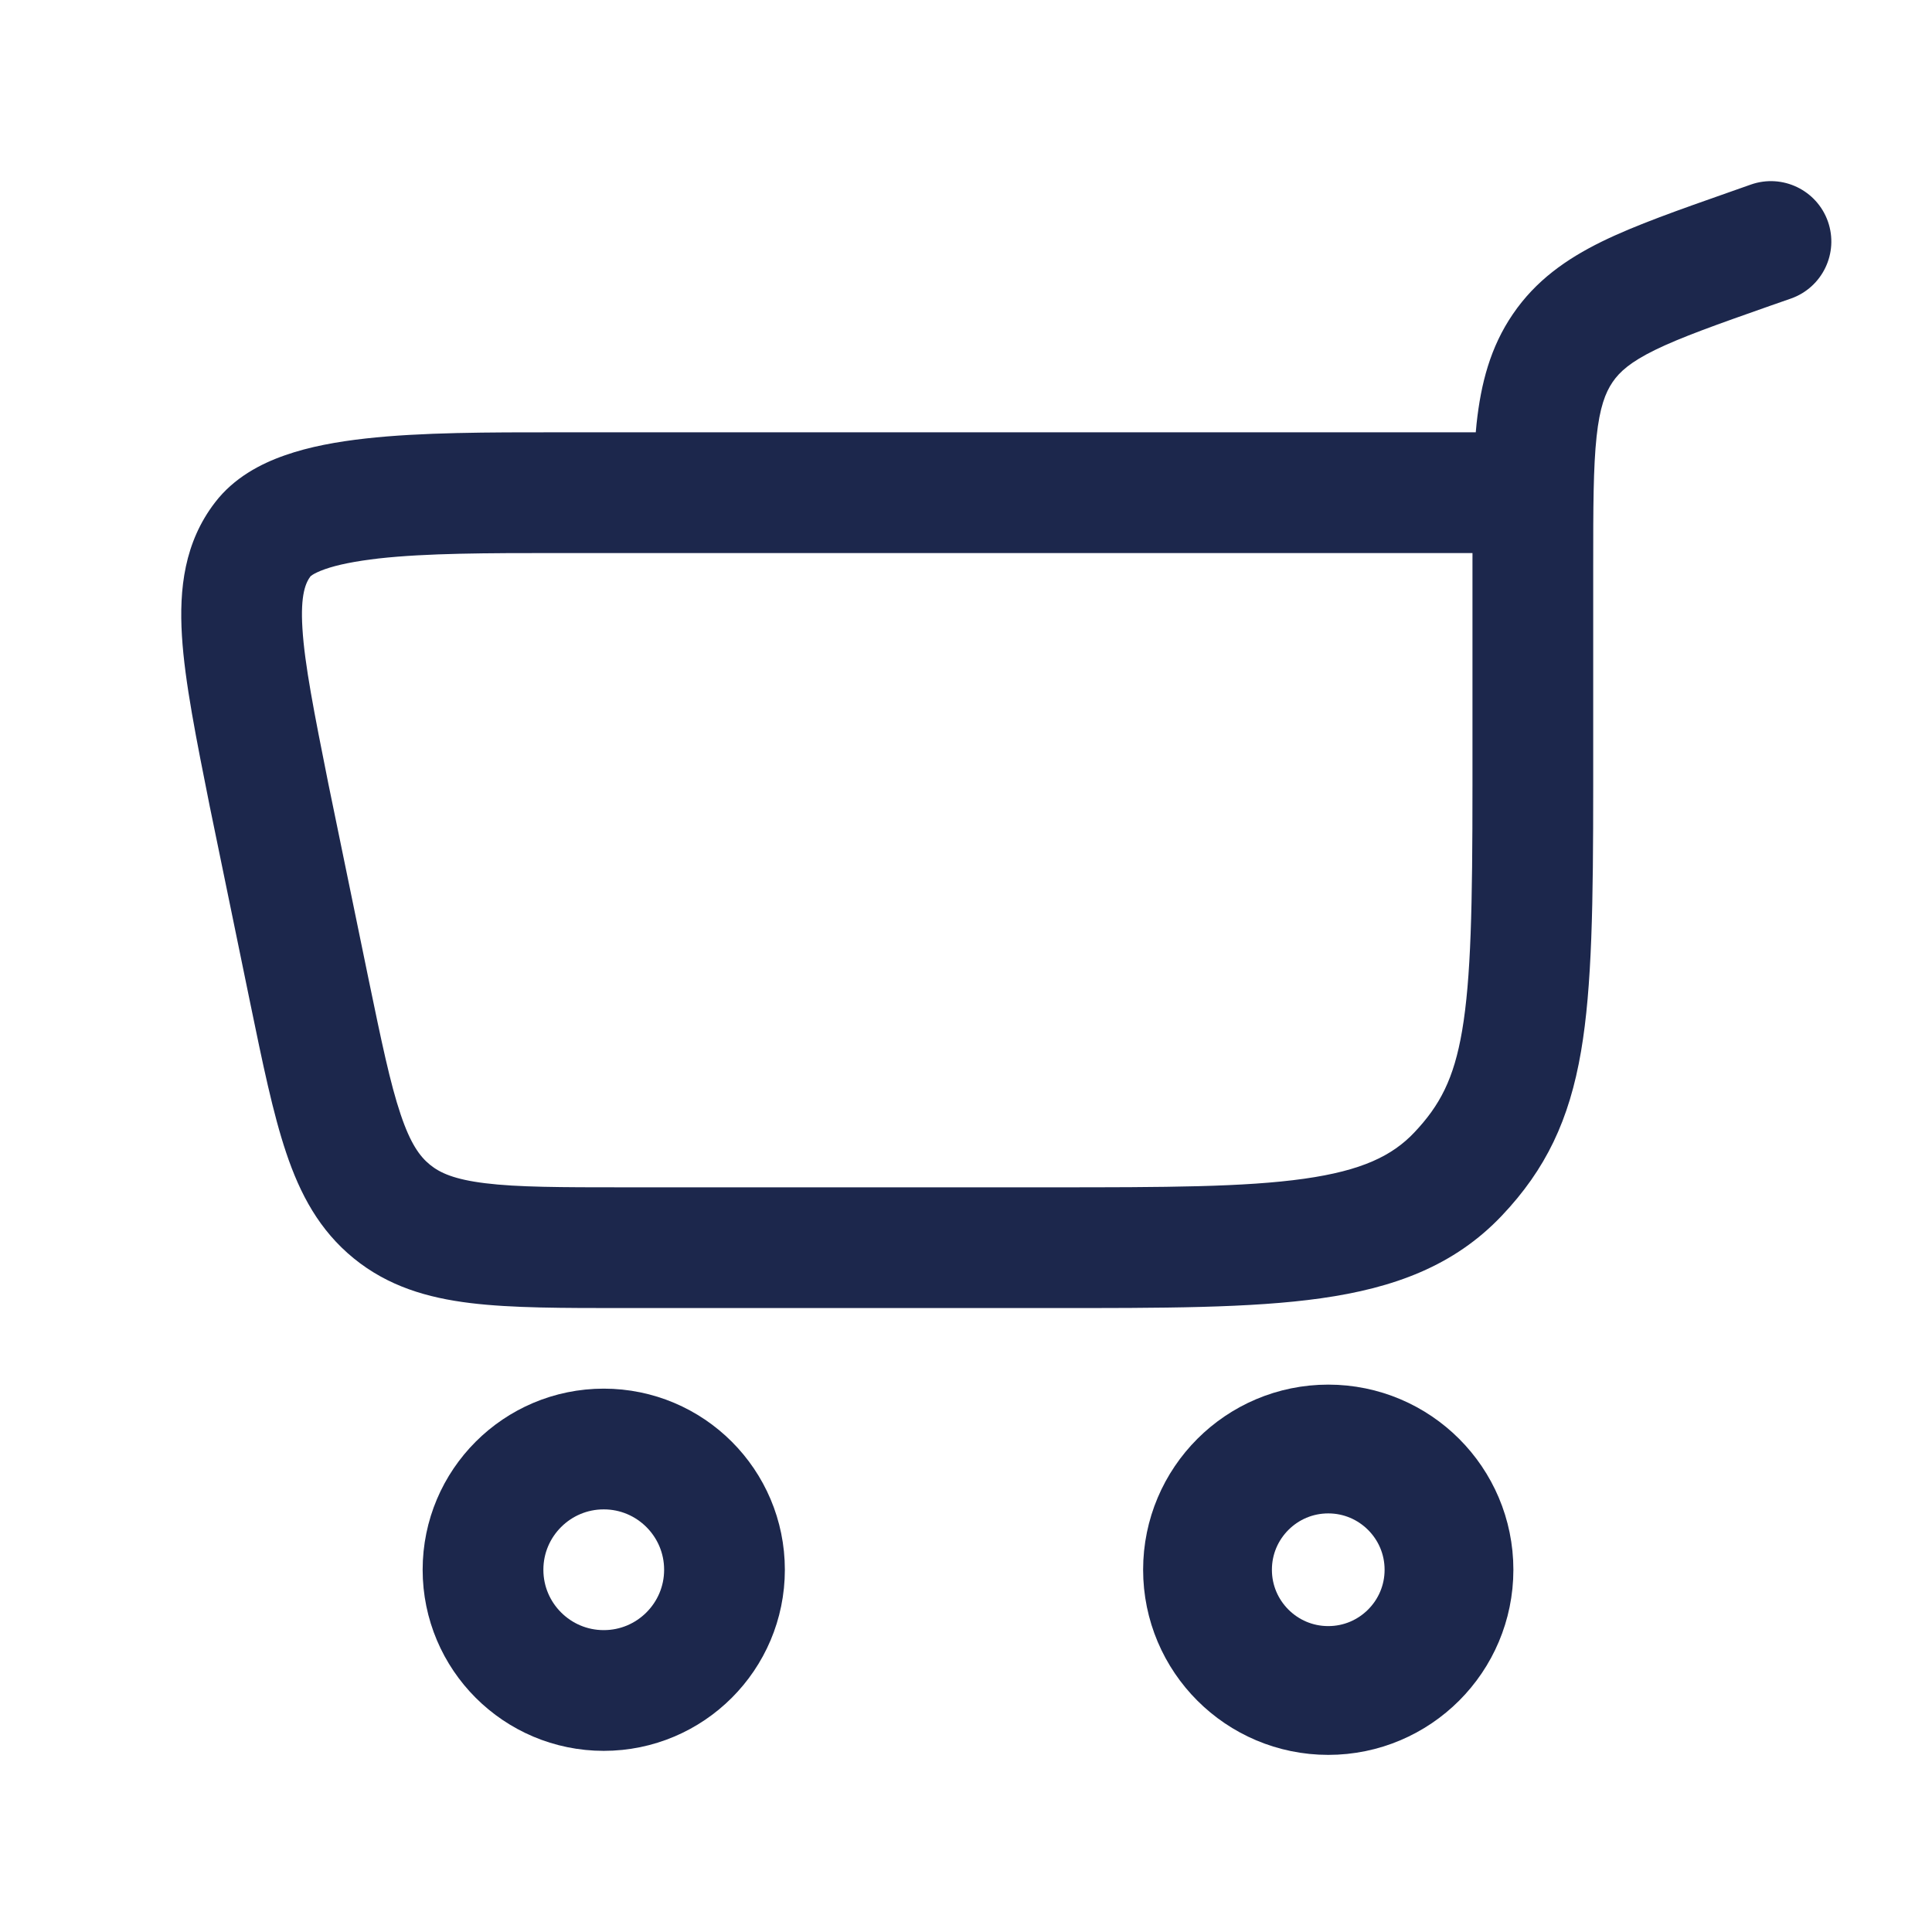
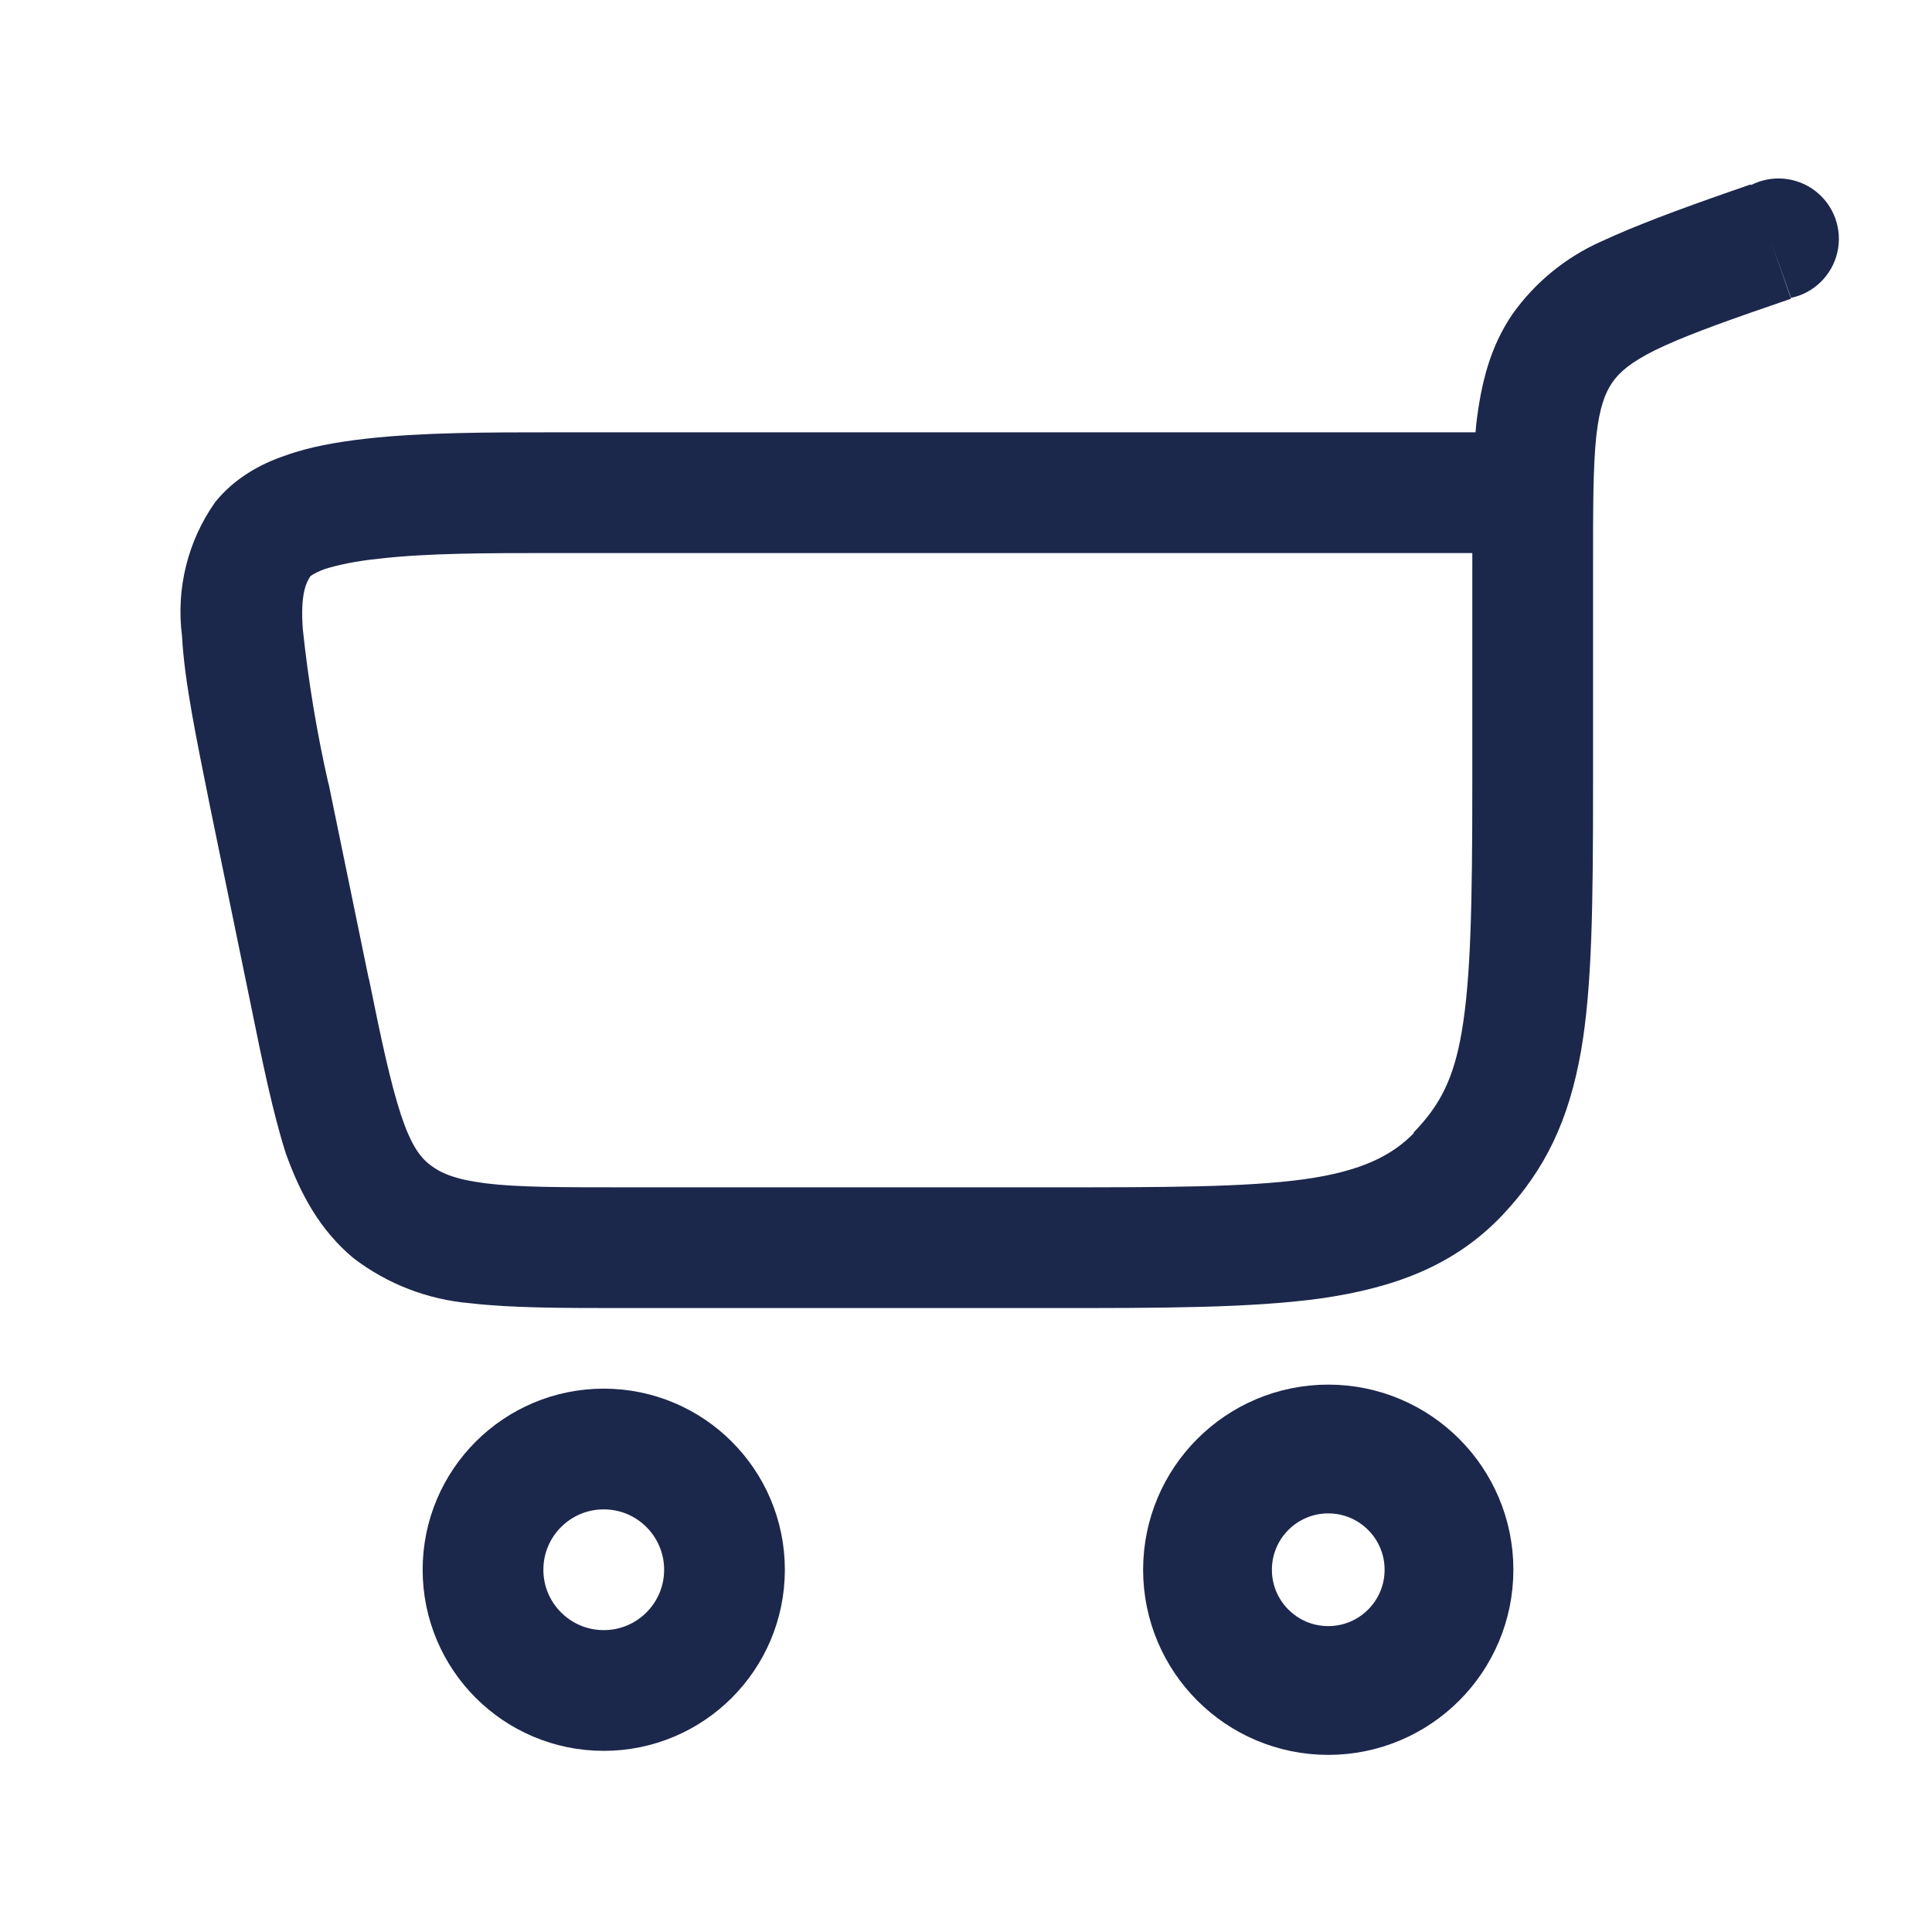
- <svg xmlns="http://www.w3.org/2000/svg" version="1.1" width="800" height="800" viewBox="0 0 800 800" xml:space="preserve">
-   <defs />
-   <g transform="matrix(-1 0 0 1 400 400)">
-     <g style="">
-       <g transform="matrix(33.33 0 0 33.33 -150 250)">
-         <path style="stroke: rgb(28,39,76); stroke-width: 1.6; stroke-dasharray: none; stroke-linecap: butt; stroke-dashoffset: 0; stroke-linejoin: miter; stroke-miterlimit: 4; fill: none; fill-rule: nonzero; opacity: 1;" transform=" translate(-7.5, -19.5)" d="M 7.5 18 C 8.328 18 9 18.672 9 19.5 C 9 20.328 8.328 21 7.5 21 C 6.672 21 6 20.328 6 19.5 C 6 18.672 6.672 18 7.5 18 Z" stroke-linecap="round" />
-       </g>
-       <g transform="matrix(33.33 0 0 33.33 150 250)">
-         <path style="stroke: rgb(28,39,76); stroke-width: 1.5; stroke-dasharray: none; stroke-linecap: butt; stroke-dashoffset: 0; stroke-linejoin: miter; stroke-miterlimit: 4; fill: none; fill-rule: nonzero; opacity: 1;" transform=" translate(-16.5, -19.5)" d="M 16.5 18 C 17.328 18 18 18.672 18 19.5 C 18 20.328 17.328 21 16.5 21 C 15.672 21 15 20.328 15 19.5 C 15 18.672 15.672 18 16.5 18 Z" stroke-linecap="round" />
-       </g>
-       <g transform="matrix(33.33 0 0 33.33 -16.67 -91.67)">
-         <path style="stroke: none; stroke-width: 1; stroke-dasharray: none; stroke-linecap: butt; stroke-dashoffset: 0; stroke-linejoin: miter; stroke-miterlimit: 4; fill: rgb(28,39,76); fill-rule: nonzero; opacity: 1;" transform=" translate(-11.5, -9.25)" d="M 2.261 3.092 L 2.51 2.384 H 2.51 L 2.261 3.092 Z M 2.249 2.292 C 1.858 2.155 1.43 2.36 1.292 2.751 C 1.155 3.142 1.36 3.57 1.751 3.708 L 2.249 2.292 Z M 4.586 4.323 L 5.205 3.9 V 3.9 L 4.586 4.323 Z M 5.888 14.586 L 5.343 15.102 H 5.343 L 5.888 14.586 Z M 20.658 9.883 L 21.392 10.034 L 21.393 10.03 L 20.658 9.883 Z M 20.158 12.307 L 20.893 12.459 L 20.158 12.307 Z M 20.735 6.697 L 20.14 7.154 L 20.735 6.697 Z M 19.134 15.05 L 18.66 14.469 L 19.134 15.05 Z M 5.708 9.76 V 7.038 H 4.208 V 9.76 H 5.708 Z M 2.51 2.384 L 2.249 2.292 L 1.751 3.708 L 2.012 3.799 L 2.51 2.384 Z M 10.938 16.25 H 16.24 V 14.75 H 10.938 V 16.25 Z M 5.708 7.038 C 5.708 6.331 5.709 5.741 5.657 5.262 C 5.603 4.765 5.487 4.312 5.205 3.9 L 3.967 4.746 C 4.057 4.878 4.127 5.06 4.166 5.423 C 4.207 5.803 4.208 6.298 4.208 7.038 H 5.708 Z M 2.012 3.799 C 2.68 4.034 3.119 4.19 3.442 4.348 C 3.745 4.497 3.879 4.617 3.967 4.746 L 5.205 3.9 C 4.921 3.484 4.543 3.218 4.102 3.001 C 3.681 2.795 3.144 2.607 2.51 2.384 L 2.012 3.799 Z M 4.208 9.76 C 4.208 11.213 4.222 12.26 4.359 13.06 C 4.505 13.914 4.797 14.526 5.343 15.102 L 6.432 14.07 C 6.112 13.732 5.939 13.402 5.837 12.807 C 5.726 12.158 5.708 11.249 5.708 9.76 H 4.208 Z M 10.938 14.75 C 9.521 14.75 8.538 14.748 7.797 14.643 C 7.082 14.542 6.705 14.358 6.432 14.07 L 5.343 15.102 C 5.937 15.729 6.69 16.001 7.586 16.128 C 8.457 16.252 9.565 16.25 10.938 16.25 V 14.75 Z M 4.958 6.87 H 17.089 V 5.37 H 4.958 V 6.87 Z M 19.923 9.731 L 19.424 12.156 L 20.893 12.459 L 21.392 10.034 L 19.923 9.731 Z M 17.089 6.87 C 17.945 6.87 18.699 6.871 19.294 6.937 C 19.589 6.971 19.811 7.016 19.966 7.071 C 20.127 7.128 20.153 7.171 20.14 7.154 L 21.329 6.24 C 21.094 5.934 20.764 5.761 20.463 5.656 C 20.157 5.548 19.81 5.486 19.46 5.447 C 18.765 5.369 17.917 5.37 17.089 5.37 V 6.87 Z M 21.393 10.03 C 21.562 9.182 21.706 8.47 21.741 7.9 C 21.777 7.314 21.711 6.736 21.329 6.24 L 20.14 7.154 C 20.202 7.235 20.271 7.38 20.244 7.808 C 20.217 8.252 20.1 8.845 19.922 9.736 L 21.393 10.03 Z M 16.24 16.25 C 17.002 16.25 17.641 16.251 18.157 16.188 C 18.692 16.123 19.181 15.979 19.607 15.632 L 18.66 14.469 C 18.535 14.571 18.357 14.652 17.974 14.699 C 17.571 14.749 17.04 14.75 16.24 14.75 V 16.25 Z M 19.424 12.156 C 19.262 12.939 19.154 13.459 19.024 13.844 C 18.901 14.21 18.785 14.367 18.66 14.469 L 19.607 15.632 C 20.034 15.284 20.273 14.835 20.445 14.323 C 20.611 13.831 20.739 13.205 20.893 12.459 L 19.424 12.156 Z" stroke-linecap="round" />
-       </g>
-     </g>
-   </g>
+ <svg xmlns="http://www.w3.org/2000/svg" viewBox="0 0 800 800" xml:space="preserve">
+   <path style="stroke:#1c274c;stroke-width:1.6;stroke-dasharray:none;stroke-linecap:butt;stroke-dashoffset:0;stroke-linejoin:miter;stroke-miterlimit:4;fill:none;fill-rule:nonzero;opacity:1" transform="matrix(-33.33 0 0 33.33 799.975 .065)" d="M7.5 18a1.5 1.5 0 1 1 0 3 1.5 1.5 0 0 1 0-3Z" stroke-linecap="round" />
+   <path style="stroke:#1c274c;stroke-width:1.5;stroke-dasharray:none;stroke-linecap:butt;stroke-dashoffset:0;stroke-linejoin:miter;stroke-miterlimit:4;fill:none;fill-rule:nonzero;opacity:1" transform="matrix(-33.33 0 0 33.33 799.945 .065)" d="M16.5 18a1.5 1.5 0 1 1 0 3 1.5 1.5 0 0 1 0-3Z" stroke-linecap="round" />
+   <path style="stroke:none;stroke-width:1;stroke-dasharray:none;stroke-linecap:butt;stroke-dashoffset:0;stroke-linejoin:miter;stroke-miterlimit:4;fill:#1c274c;fill-rule:nonzero;opacity:1" transform="matrix(-33.33 0 0 33.33 799.965 .027)" d="m2.26 3.1.25-.72-.25.71Zm-.01-.8a.75.75 0 1 0-.5 1.4l.5-1.4Zm2.34 2.02.62-.42-.62.42Zm1.3 10.27-.55.51.55-.51Zm14.77-4.7.73.14-.73-.15Zm-.5 2.42.73.15-.73-.15Zm.57-5.61-.59.45.6-.45Zm-1.6 8.35-.47-.58.47.58Zm-13.42-5.29v-2.72h-1.5v2.72h1.5Zm-3.2-7.38-.26-.09-.5 1.42.26.09.5-1.42Zm8.43 13.87h5.3v-1.5h-5.3v1.5Zm-5.23-9.21c0-.7 0-1.3-.05-1.78-.06-.5-.17-.95-.45-1.36l-1.24.85c.09.13.16.31.2.67.04.38.04.88.04 1.62h1.5Zm-3.7-3.24c.67.23 1.1.39 1.43.55.3.15.44.27.53.4l1.24-.85a2.7 2.7 0 0 0-1.1-.9c-.43-.2-.97-.4-1.6-.62l-.5 1.42Zm2.2 5.96c0 1.45.01 2.5.15 3.3.15.85.44 1.47.98 2.04l1.1-1.03c-.33-.34-.5-.67-.6-1.26-.11-.65-.13-1.56-.13-3.05h-1.5Zm6.73 4.99c-1.42 0-2.4 0-3.14-.1-.72-.1-1.1-.3-1.37-.58l-1.09 1.03c.6.63 1.35.9 2.25 1.03.87.12 1.98.12 3.35.12v-1.5Zm-5.98-7.88h12.13v-1.5h-12.13v1.5Zm14.96 2.86-.5 2.43 1.47.3.5-2.43-1.47-.3Zm-2.83-2.86c.86 0 1.6 0 2.2.07.3.03.52.08.68.13.16.06.18.1.17.08l1.19-.91c-.24-.3-.57-.48-.87-.58-.3-.11-.65-.17-1-.21-.7-.08-1.54-.08-2.37-.08v1.5Zm4.3 3.16c.17-.85.32-1.56.35-2.13a2.36 2.36 0 0 0-.41-1.66l-1.19.91c.06.09.13.23.1.66a16.5 16.5 0 0 1-.32 1.93l1.47.29Zm-5.15 6.22c.76 0 1.4 0 1.92-.06a2.77 2.77 0 0 0 1.45-.56l-.95-1.16c-.13.1-.3.18-.69.23-.4.05-.93.05-1.73.05v1.5Zm3.18-4.1c-.16.79-.27 1.3-.4 1.7-.12.36-.23.52-.36.62l.95 1.16c.42-.35.66-.8.84-1.3.16-.5.29-1.13.44-1.87l-1.47-.3Z" />
</svg>
